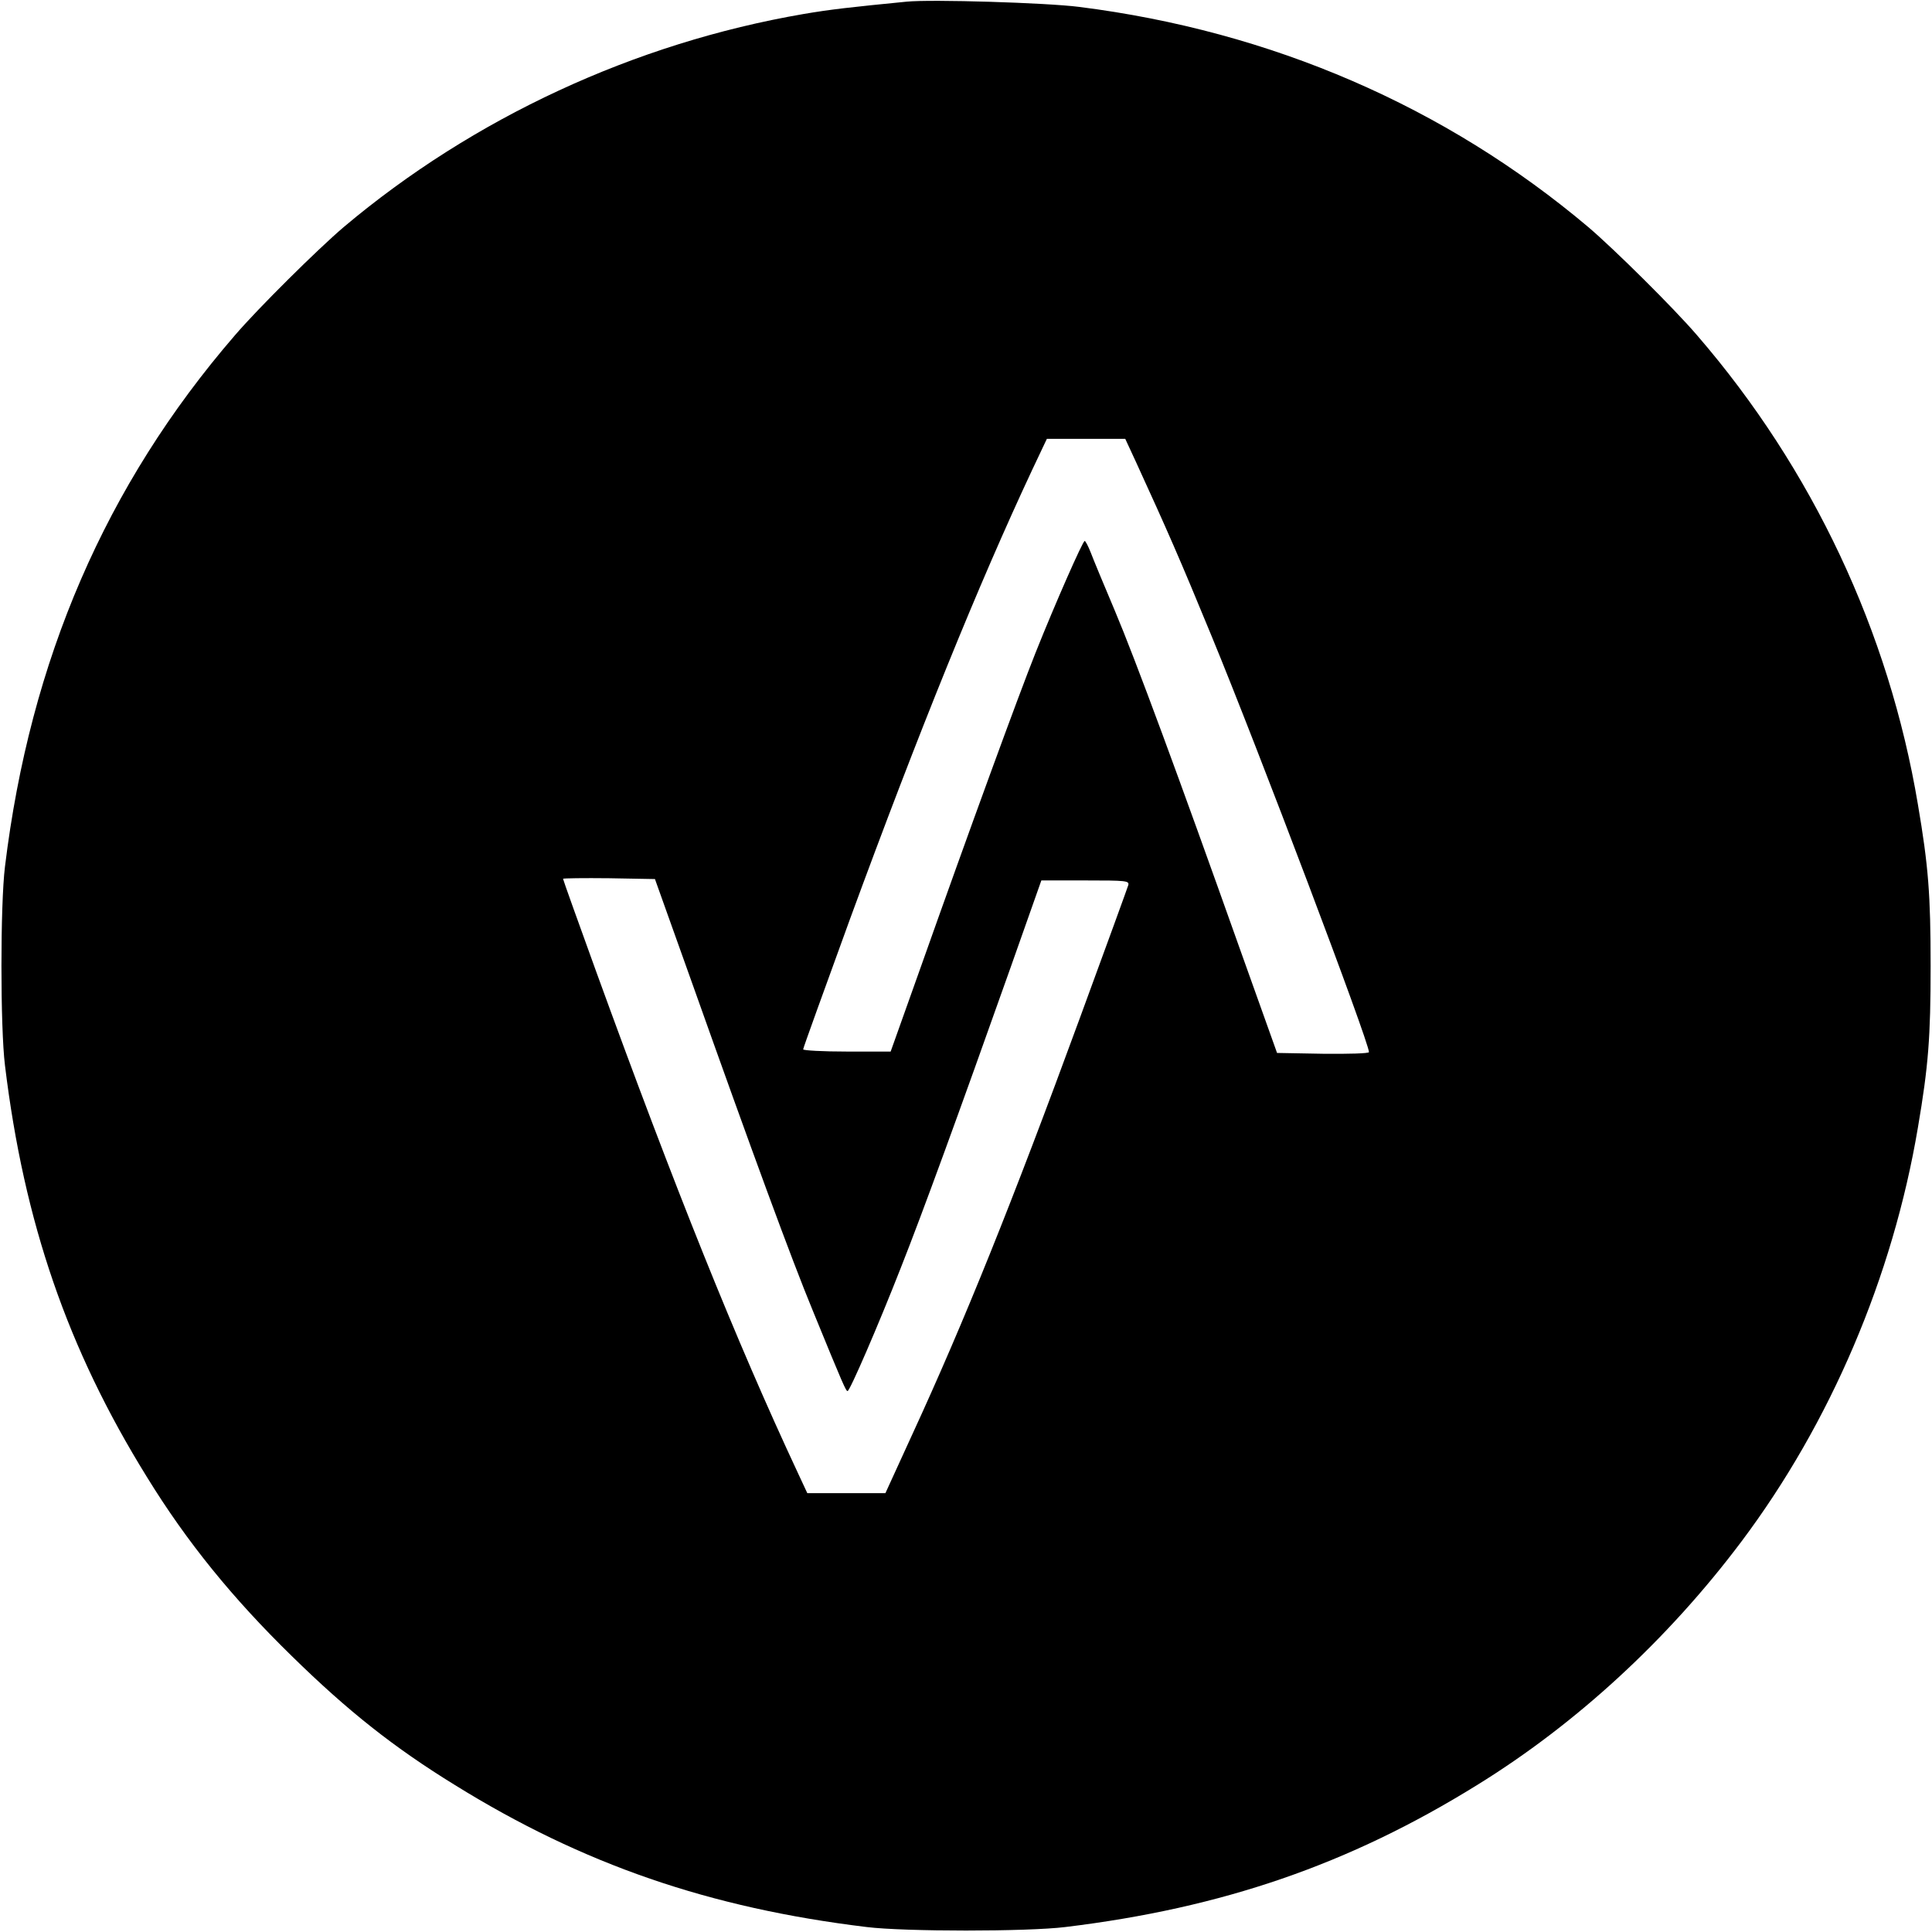
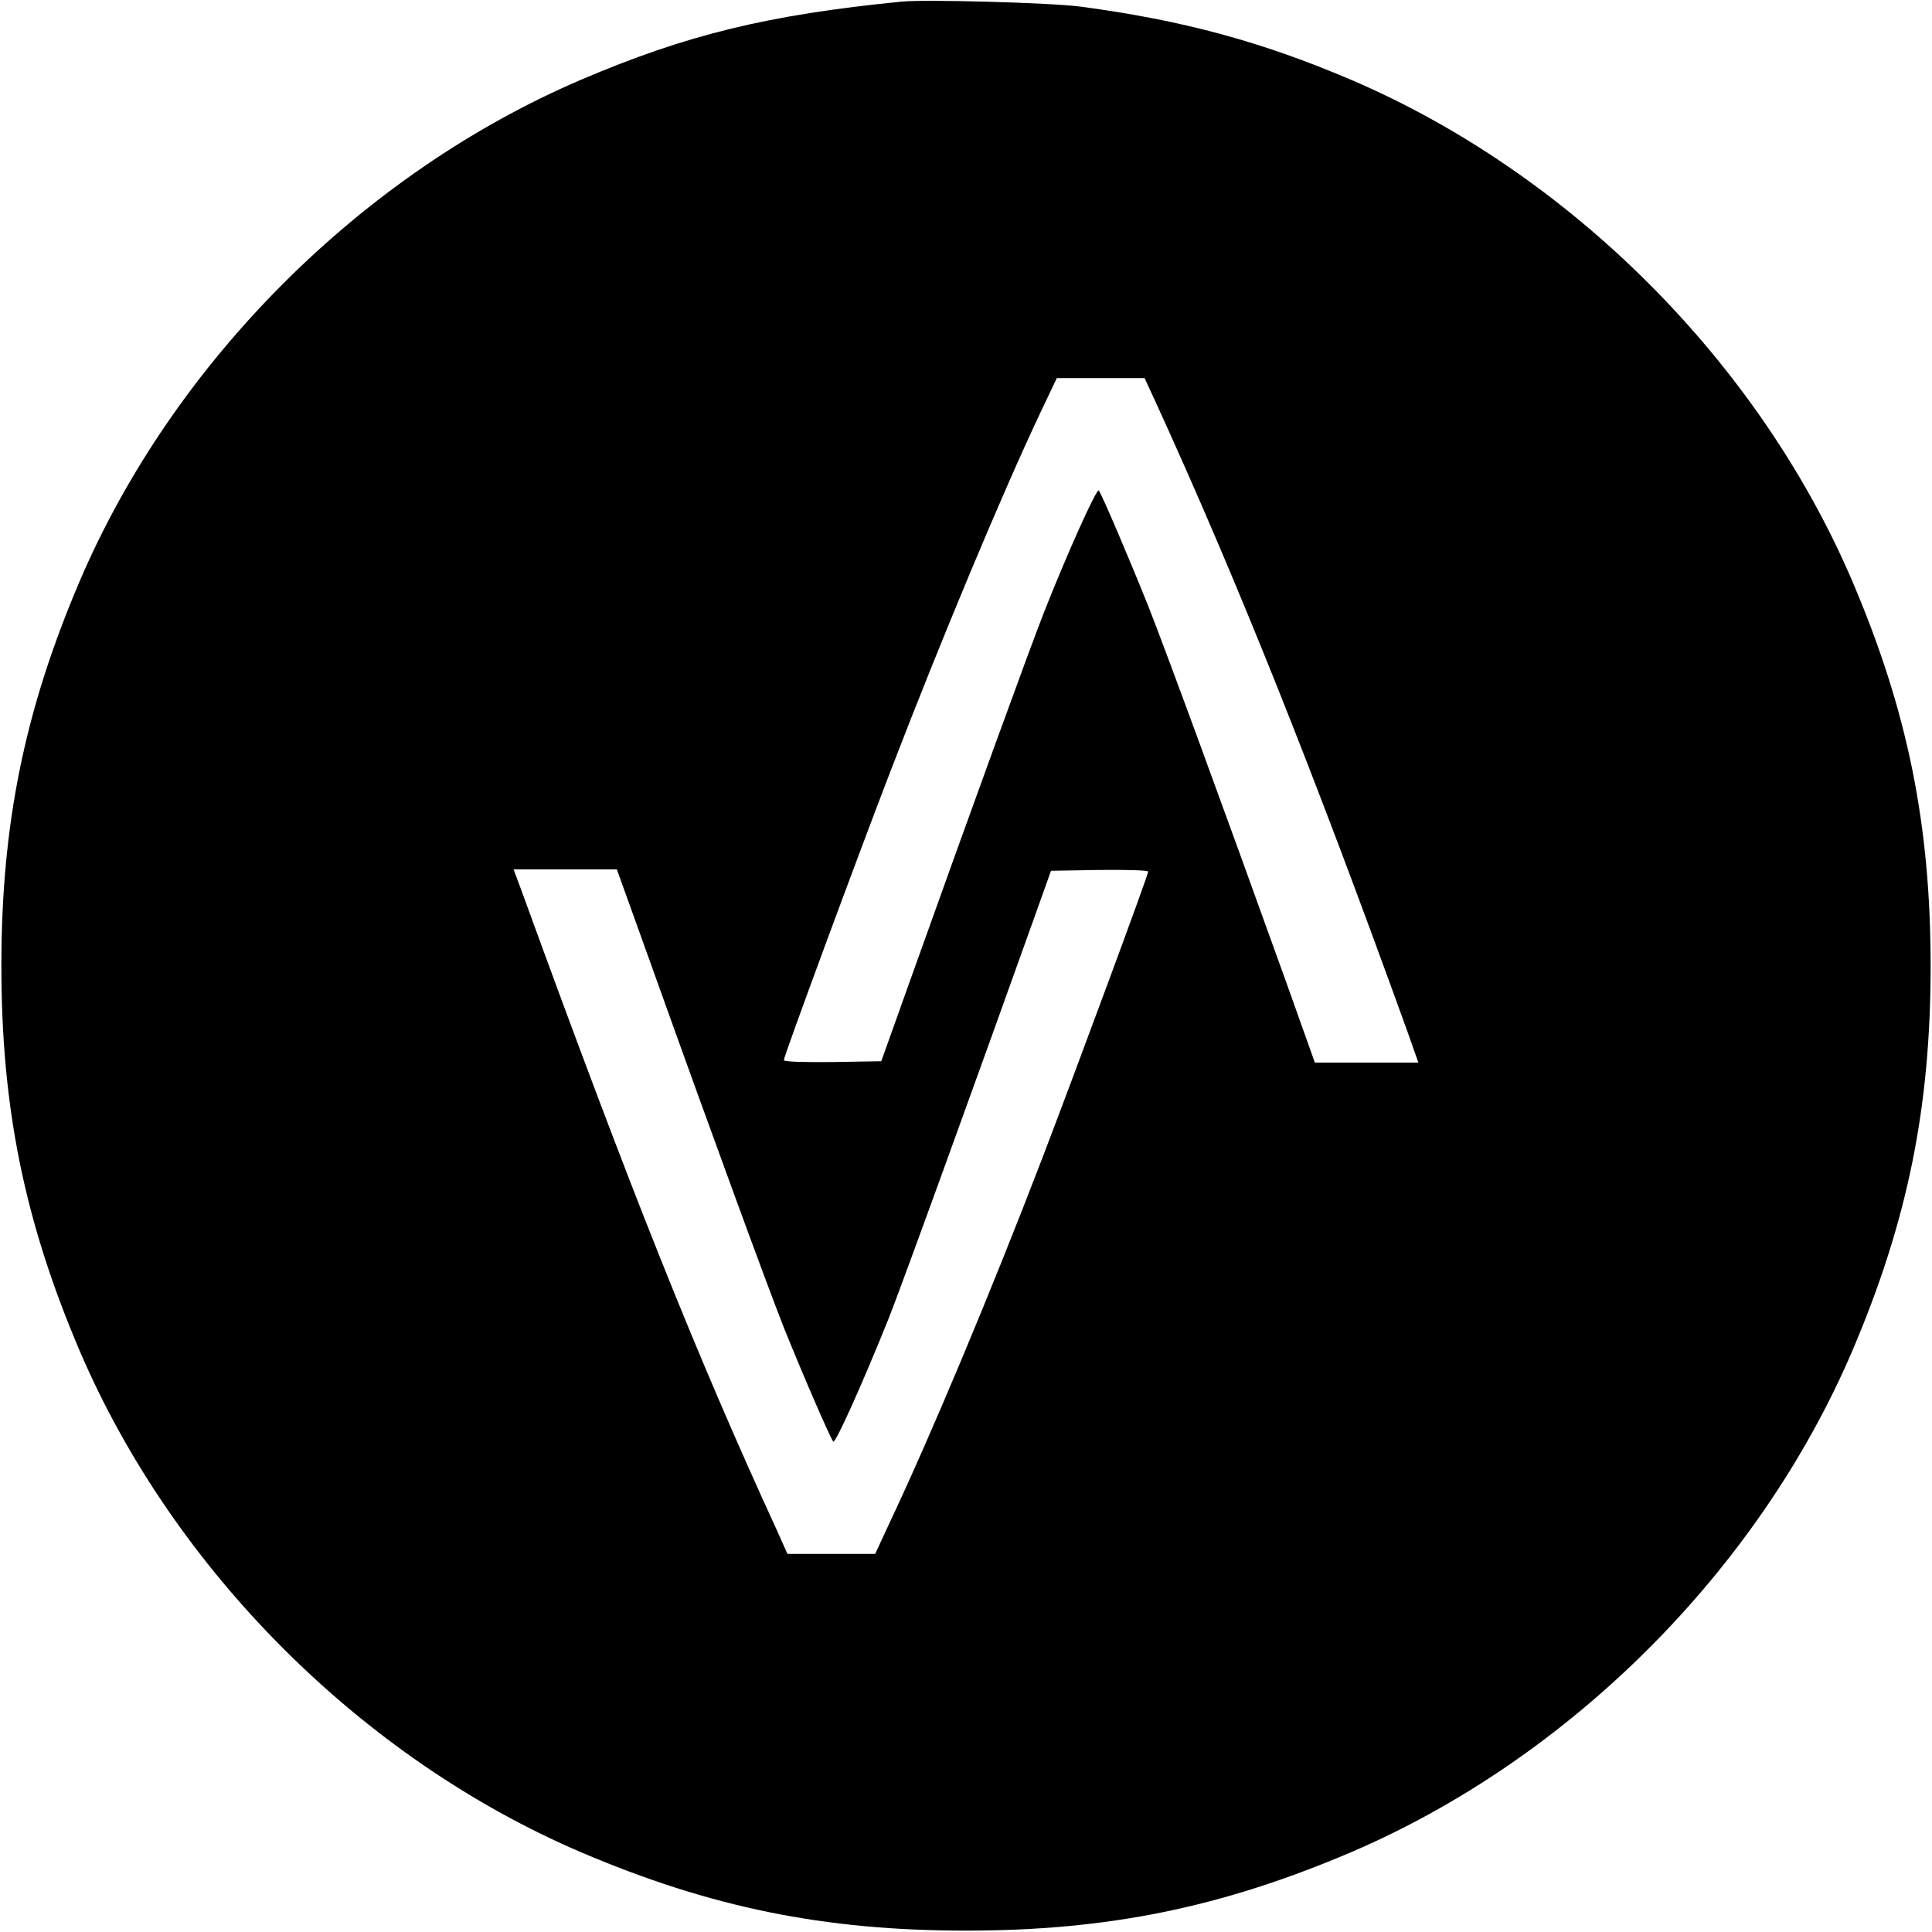
<svg xmlns="http://www.w3.org/2000/svg" version="1.0" width="700pt" height="700pt" viewBox="0 0 700 700" preserveAspectRatio="xMidYMid meet">
  <g transform="translate(0,700) scale(0.1,-0.1)" fill="#000000" stroke="none">
-     <path d="M3285 6994 c-203 -20 -276 -28 -375 -45 -610 -105 -1195 -376 -1665 -772 -95 -81 -310 -294 -394 -392 -468 -542 -742 -1176 -833 -1925 -17 -137 -17 -583 0 -720 69 -569 227 -1028 514 -1491 145 -236 311 -440 525 -649 204 -200 371 -332 592 -468 463 -287 922 -445 1491 -514 137 -17 583 -17 720 0 569 69 1028 227 1491 514 360 222 692 528 958 882 323 430 549 960 640 1501 38 223 46 327 46 585 0 258 -8 362 -46 585 -105 627 -382 1216 -800 1700 -84 98 -299 311 -394 392 -518 437 -1148 710 -1845 798 -117 15 -536 28 -625 19z m830 -1666 c115 -251 159 -351 275 -633 168 -407 570 -1470 570 -1507 0 -5 -75 -7 -167 -6 l-166 3 -134 375 c-222 625 -380 1053 -454 1228 -39 92 -78 186 -87 210 -9 23 -19 42 -22 42 -7 0 -107 -227 -178 -405 -63 -158 -238 -637 -417 -1142 l-108 -303 -158 0 c-88 0 -159 4 -159 8 0 5 77 217 170 473 250 681 465 1211 660 1627 l53 112 142 0 142 0 38 -82z m-1608 -1888 c219 -616 361 -1003 438 -1189 112 -274 120 -291 126 -291 8 0 110 235 193 447 78 197 208 553 397 1086 l112 317 160 0 c147 0 159 -1 155 -17 -3 -10 -82 -227 -176 -483 -245 -668 -419 -1100 -607 -1508 l-97 -212 -142 0 -141 0 -34 73 c-224 479 -444 1027 -731 1817 -66 182 -120 333 -120 336 0 2 75 3 167 2 l166 -3 134 -375z" />
+     <path d="M3265 6994 c-484 -48 -778 -120 -1160 -283 -794 -340 -1476 -1022 -1816 -1816 -200 -469 -284 -881 -284 -1395 0 -514 84 -926 284 -1395 340 -794 1022 -1476 1816 -1816 469 -200 881 -284 1395 -284 514 0 926 84 1395 284 794 340 1476 1022 1816 1816 200 469 284 881 284 1395 0 514 -84 926 -284 1395 -340 794 -1022 1476 -1816 1816 -326 139 -612 216 -980 265 -104 14 -564 27 -650 18z m920 -1446 c295 -645 571 -1334 916 -2290 l38 -108 -187 0 -188 0 -108 303 c-238 662 -432 1190 -496 1352 -78 194 -169 406 -179 418 -8 8 -116 -232 -199 -443 -48 -122 -260 -704 -480 -1320 l-109 -305 -176 -3 c-106 -1 -177 1 -177 7 0 14 262 724 388 1051 184 478 403 1002 542 1296 l59 124 159 0 159 0 38 -82z m-1836 -2015 c231 -646 435 -1202 491 -1343 70 -174 169 -402 179 -413 8 -8 105 208 200 444 42 104 325 885 539 1484 l50 140 176 3 c97 1 176 -1 176 -6 0 -13 -258 -710 -385 -1042 -185 -482 -400 -996 -554 -1322 l-50 -108 -159 0 -159 0 -37 83 c-294 639 -533 1239 -921 2305 l-34 92 187 0 187 0 114 -317z" />
  </g>
</svg>
